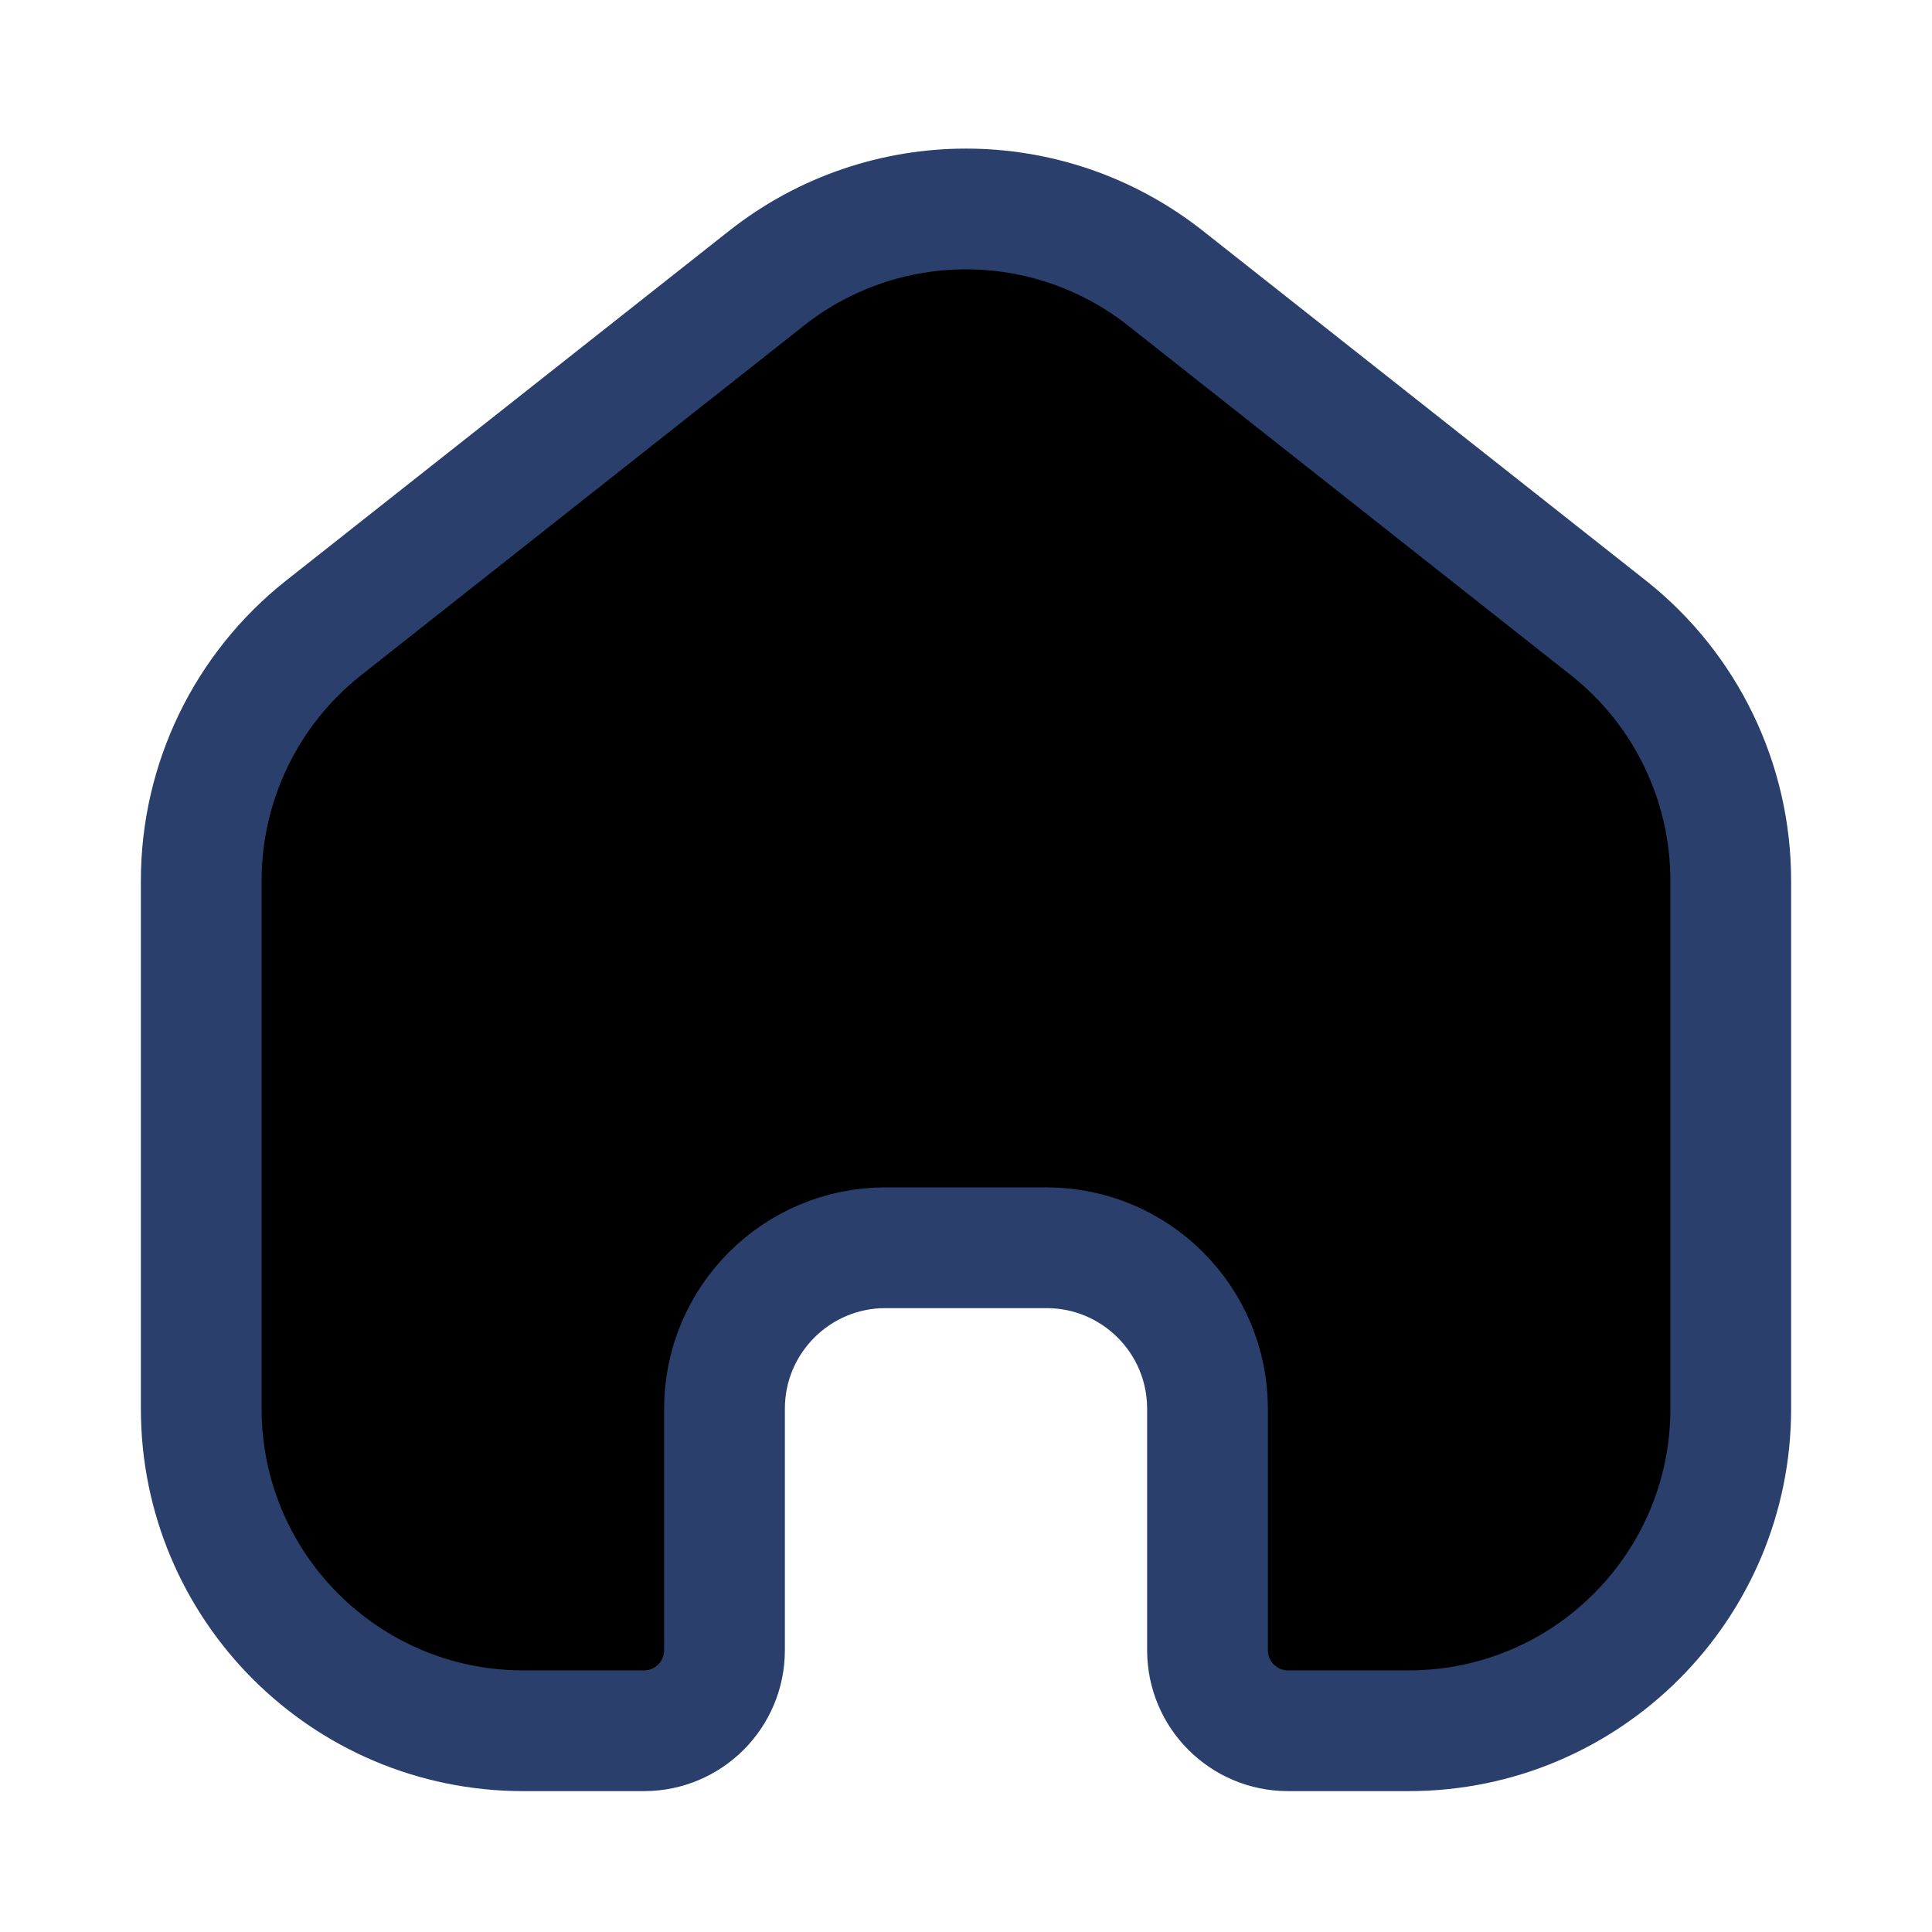
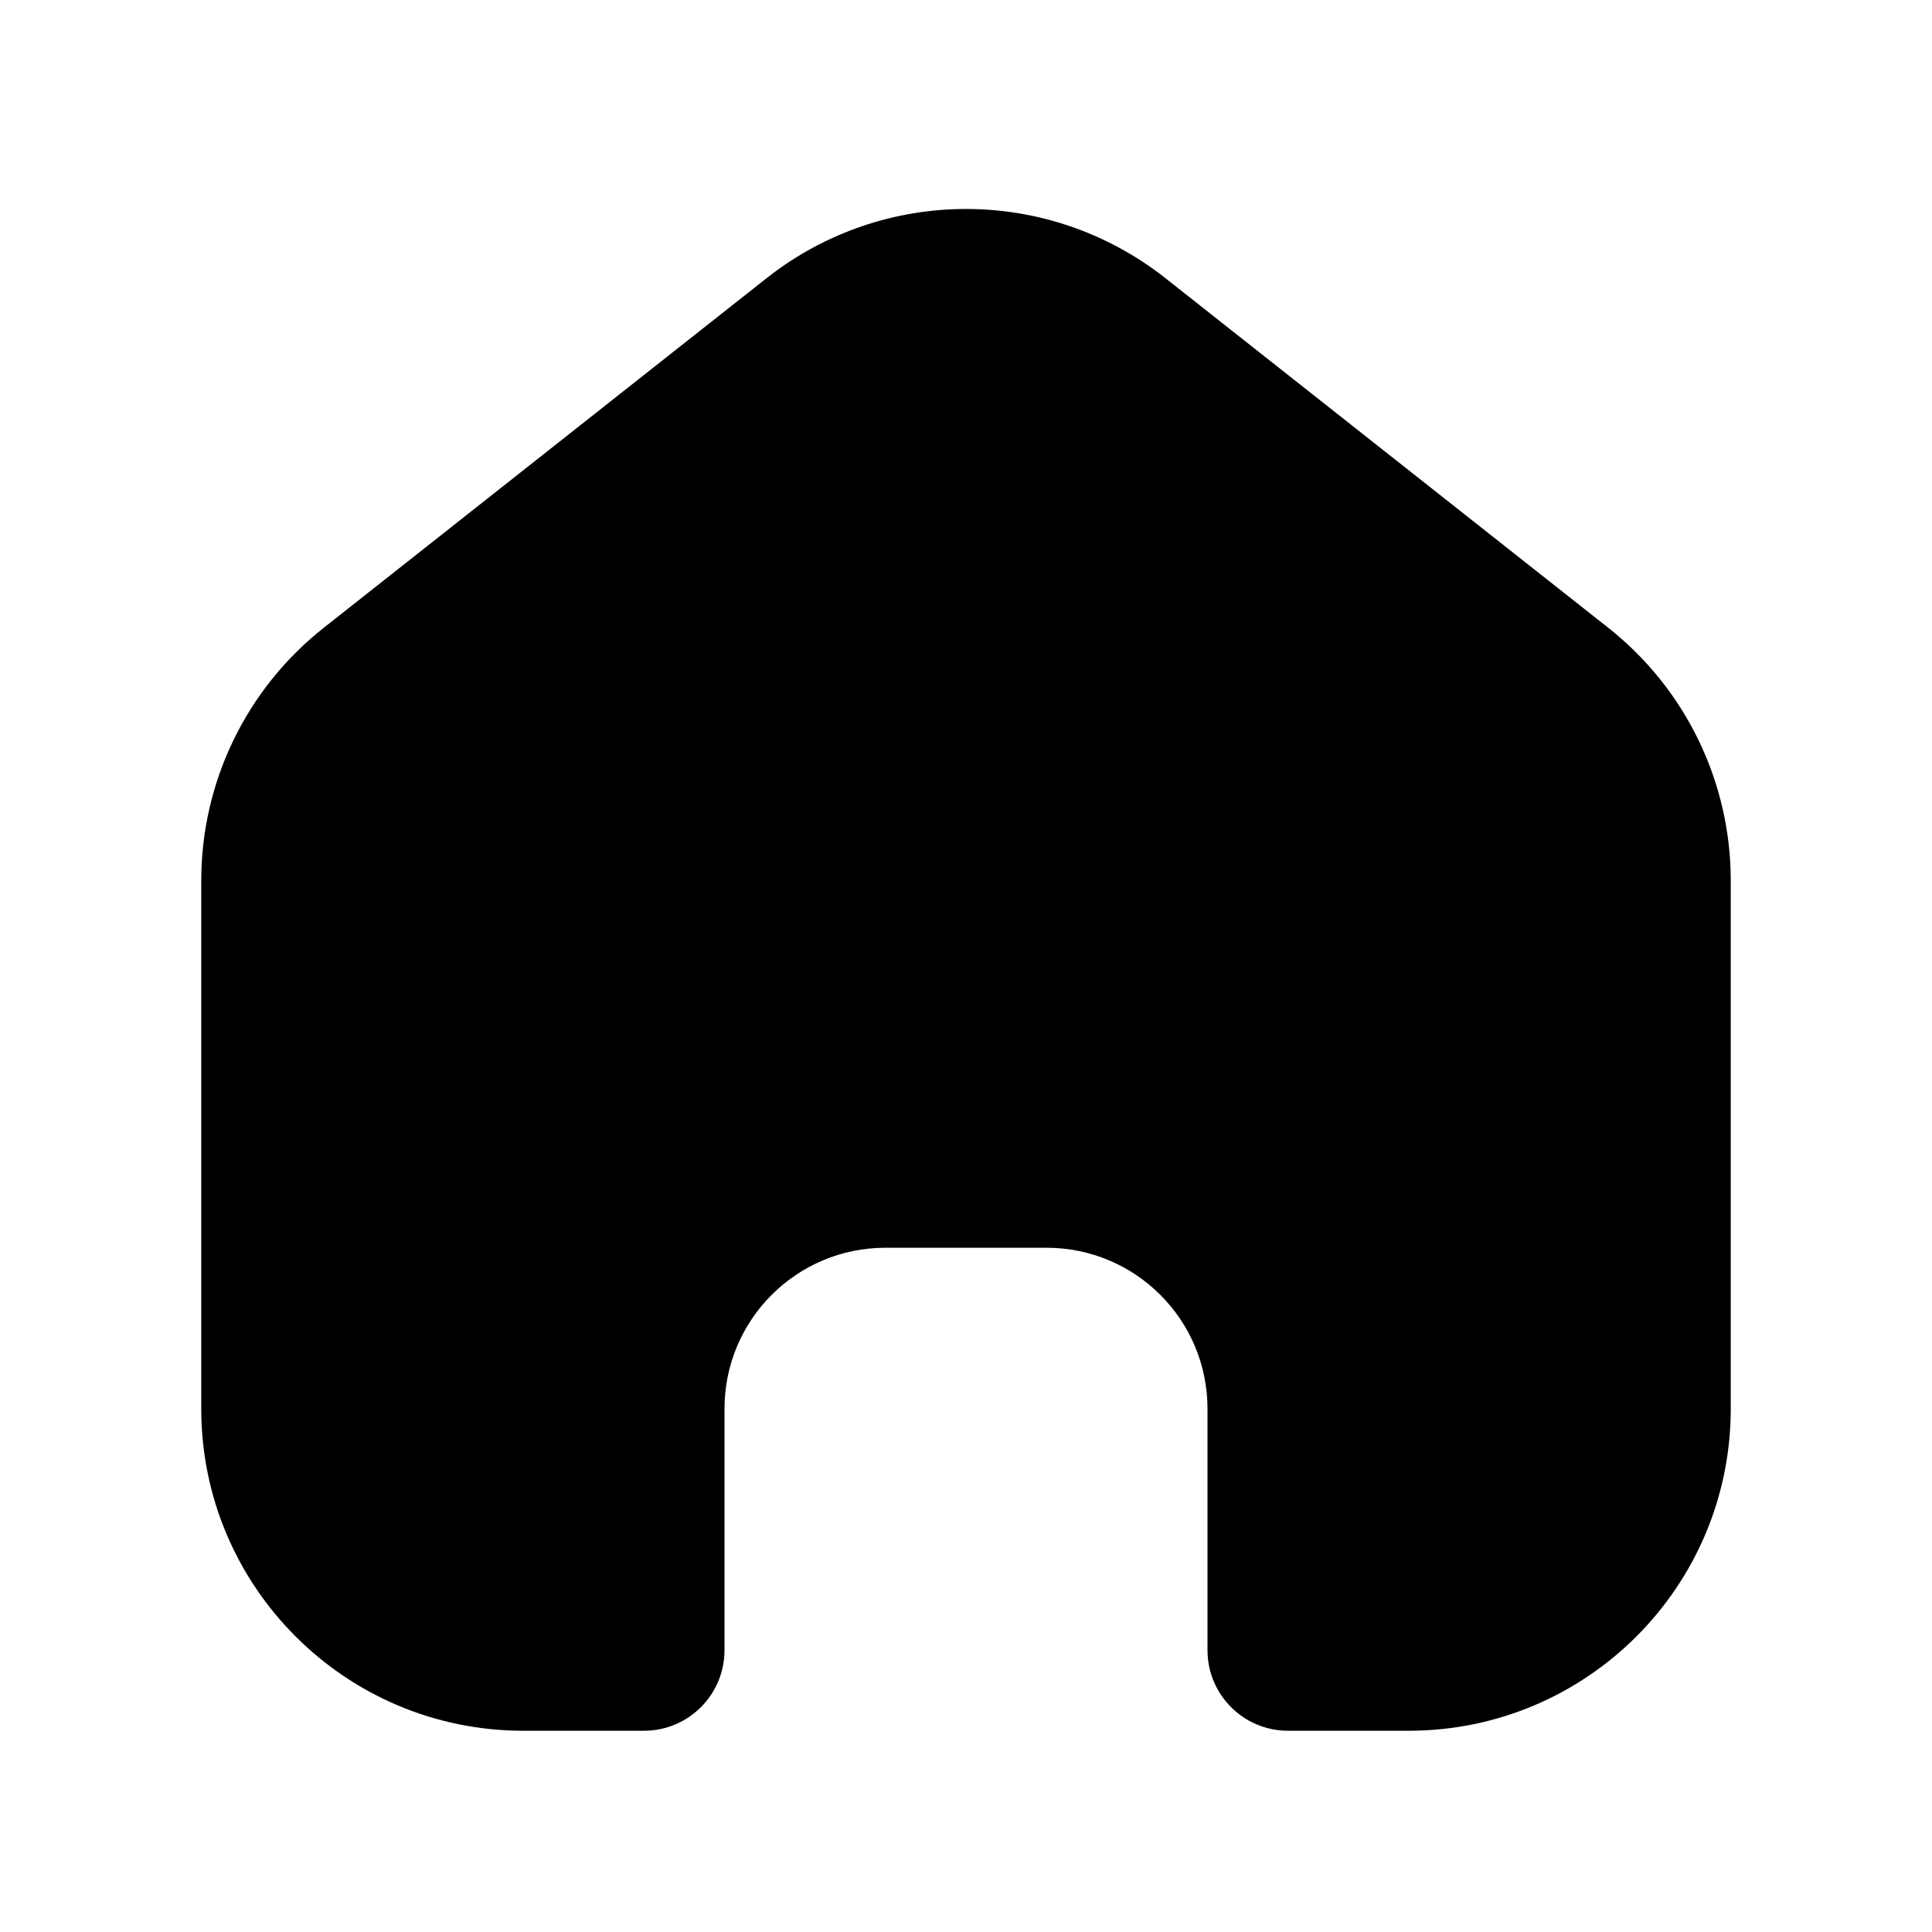
<svg xmlns="http://www.w3.org/2000/svg" width="current" height="current" viewBox="0 0 24 24" fill="current">
-   <path d="M2.5 10.938C2.5 9.714 3.061 8.557 4.021 7.799L9.521 3.457C10.975 2.309 13.025 2.309 14.479 3.457L19.979 7.799C20.939 8.557 21.5 9.714 21.5 10.938V17.5C21.5 19.709 19.709 21.5 17.5 21.5H16C15.448 21.5 15 21.052 15 20.5V17.5C15 16.395 14.105 15.5 13 15.5H11C9.895 15.5 9 16.395 9 17.5V20.5C9 21.052 8.552 21.5 8 21.5H6.5C4.291 21.5 2.5 19.709 2.5 17.5L2.5 10.938Z" stroke="#2B3F6C" stroke-width="1.5" />
+   <path d="M2.5 10.938C2.5 9.714 3.061 8.557 4.021 7.799L9.521 3.457C10.975 2.309 13.025 2.309 14.479 3.457L19.979 7.799C20.939 8.557 21.5 9.714 21.5 10.938V17.5C21.5 19.709 19.709 21.5 17.5 21.5H16C15.448 21.5 15 21.052 15 20.5V17.5C15 16.395 14.105 15.5 13 15.5H11C9.895 15.5 9 16.395 9 17.5V20.5C9 21.052 8.552 21.5 8 21.5H6.5C4.291 21.5 2.5 19.709 2.5 17.5L2.5 10.938Z" stroke="current" stroke-width="1.5" />
</svg>
